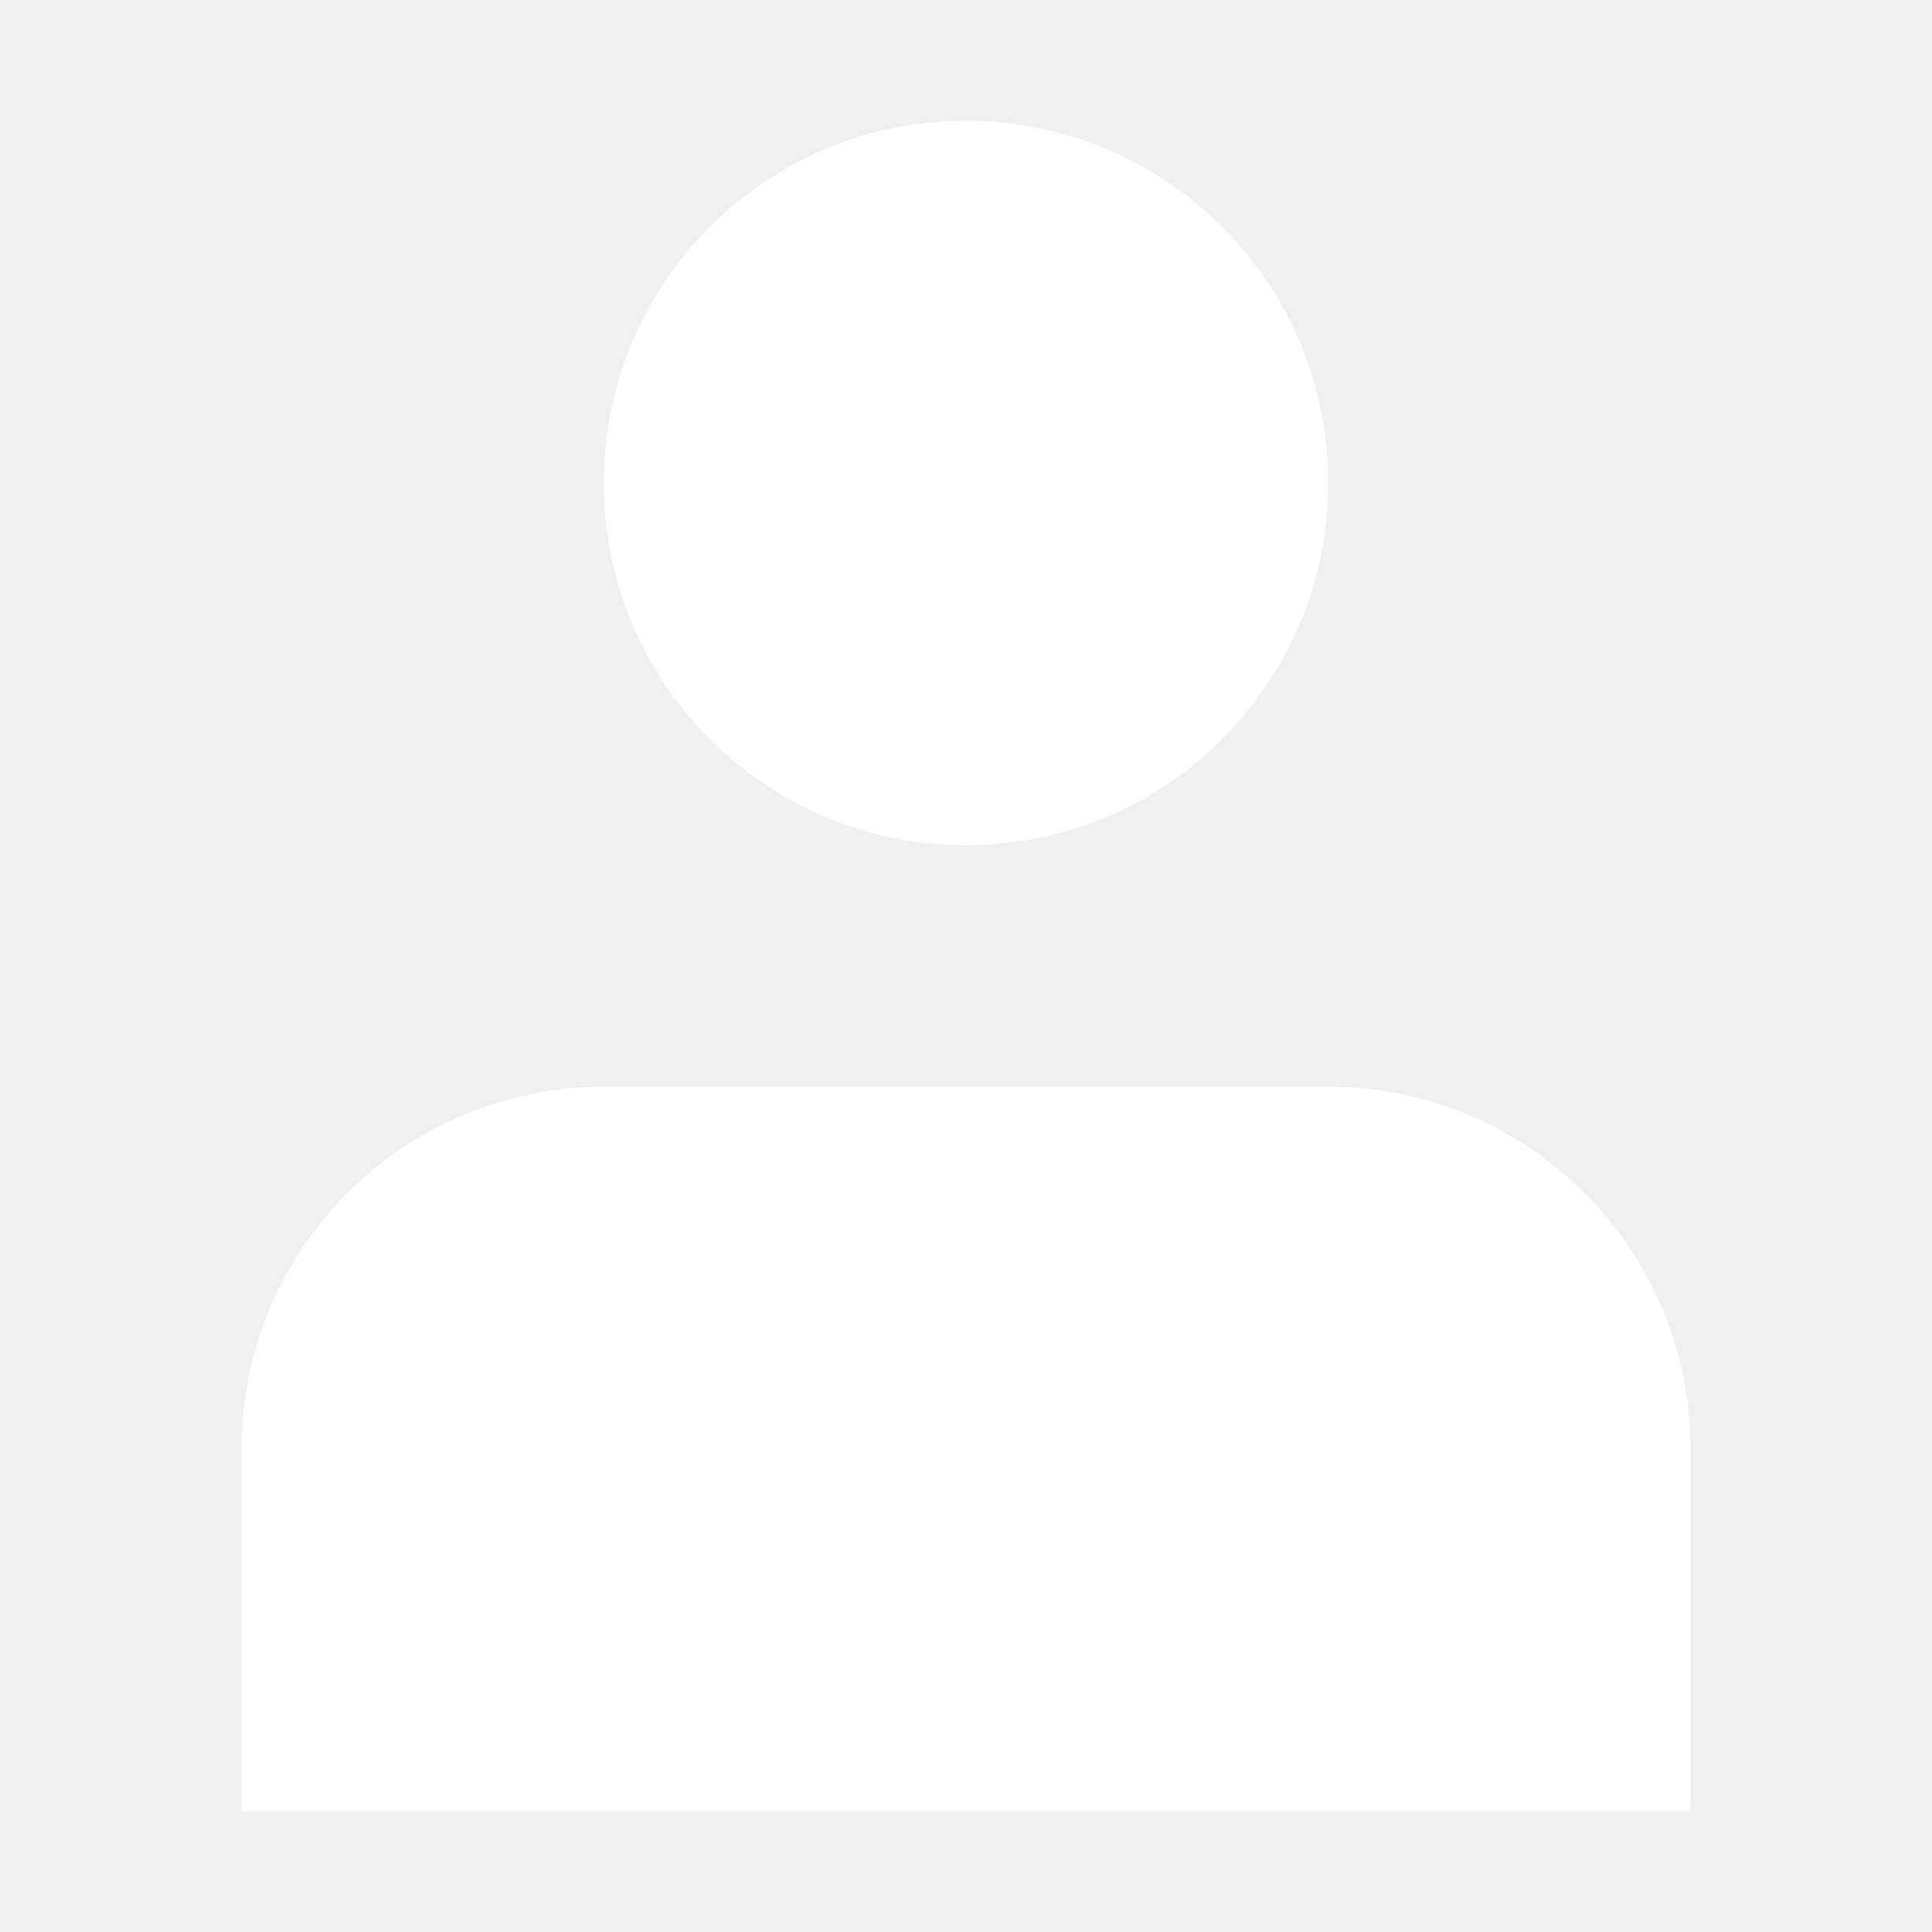
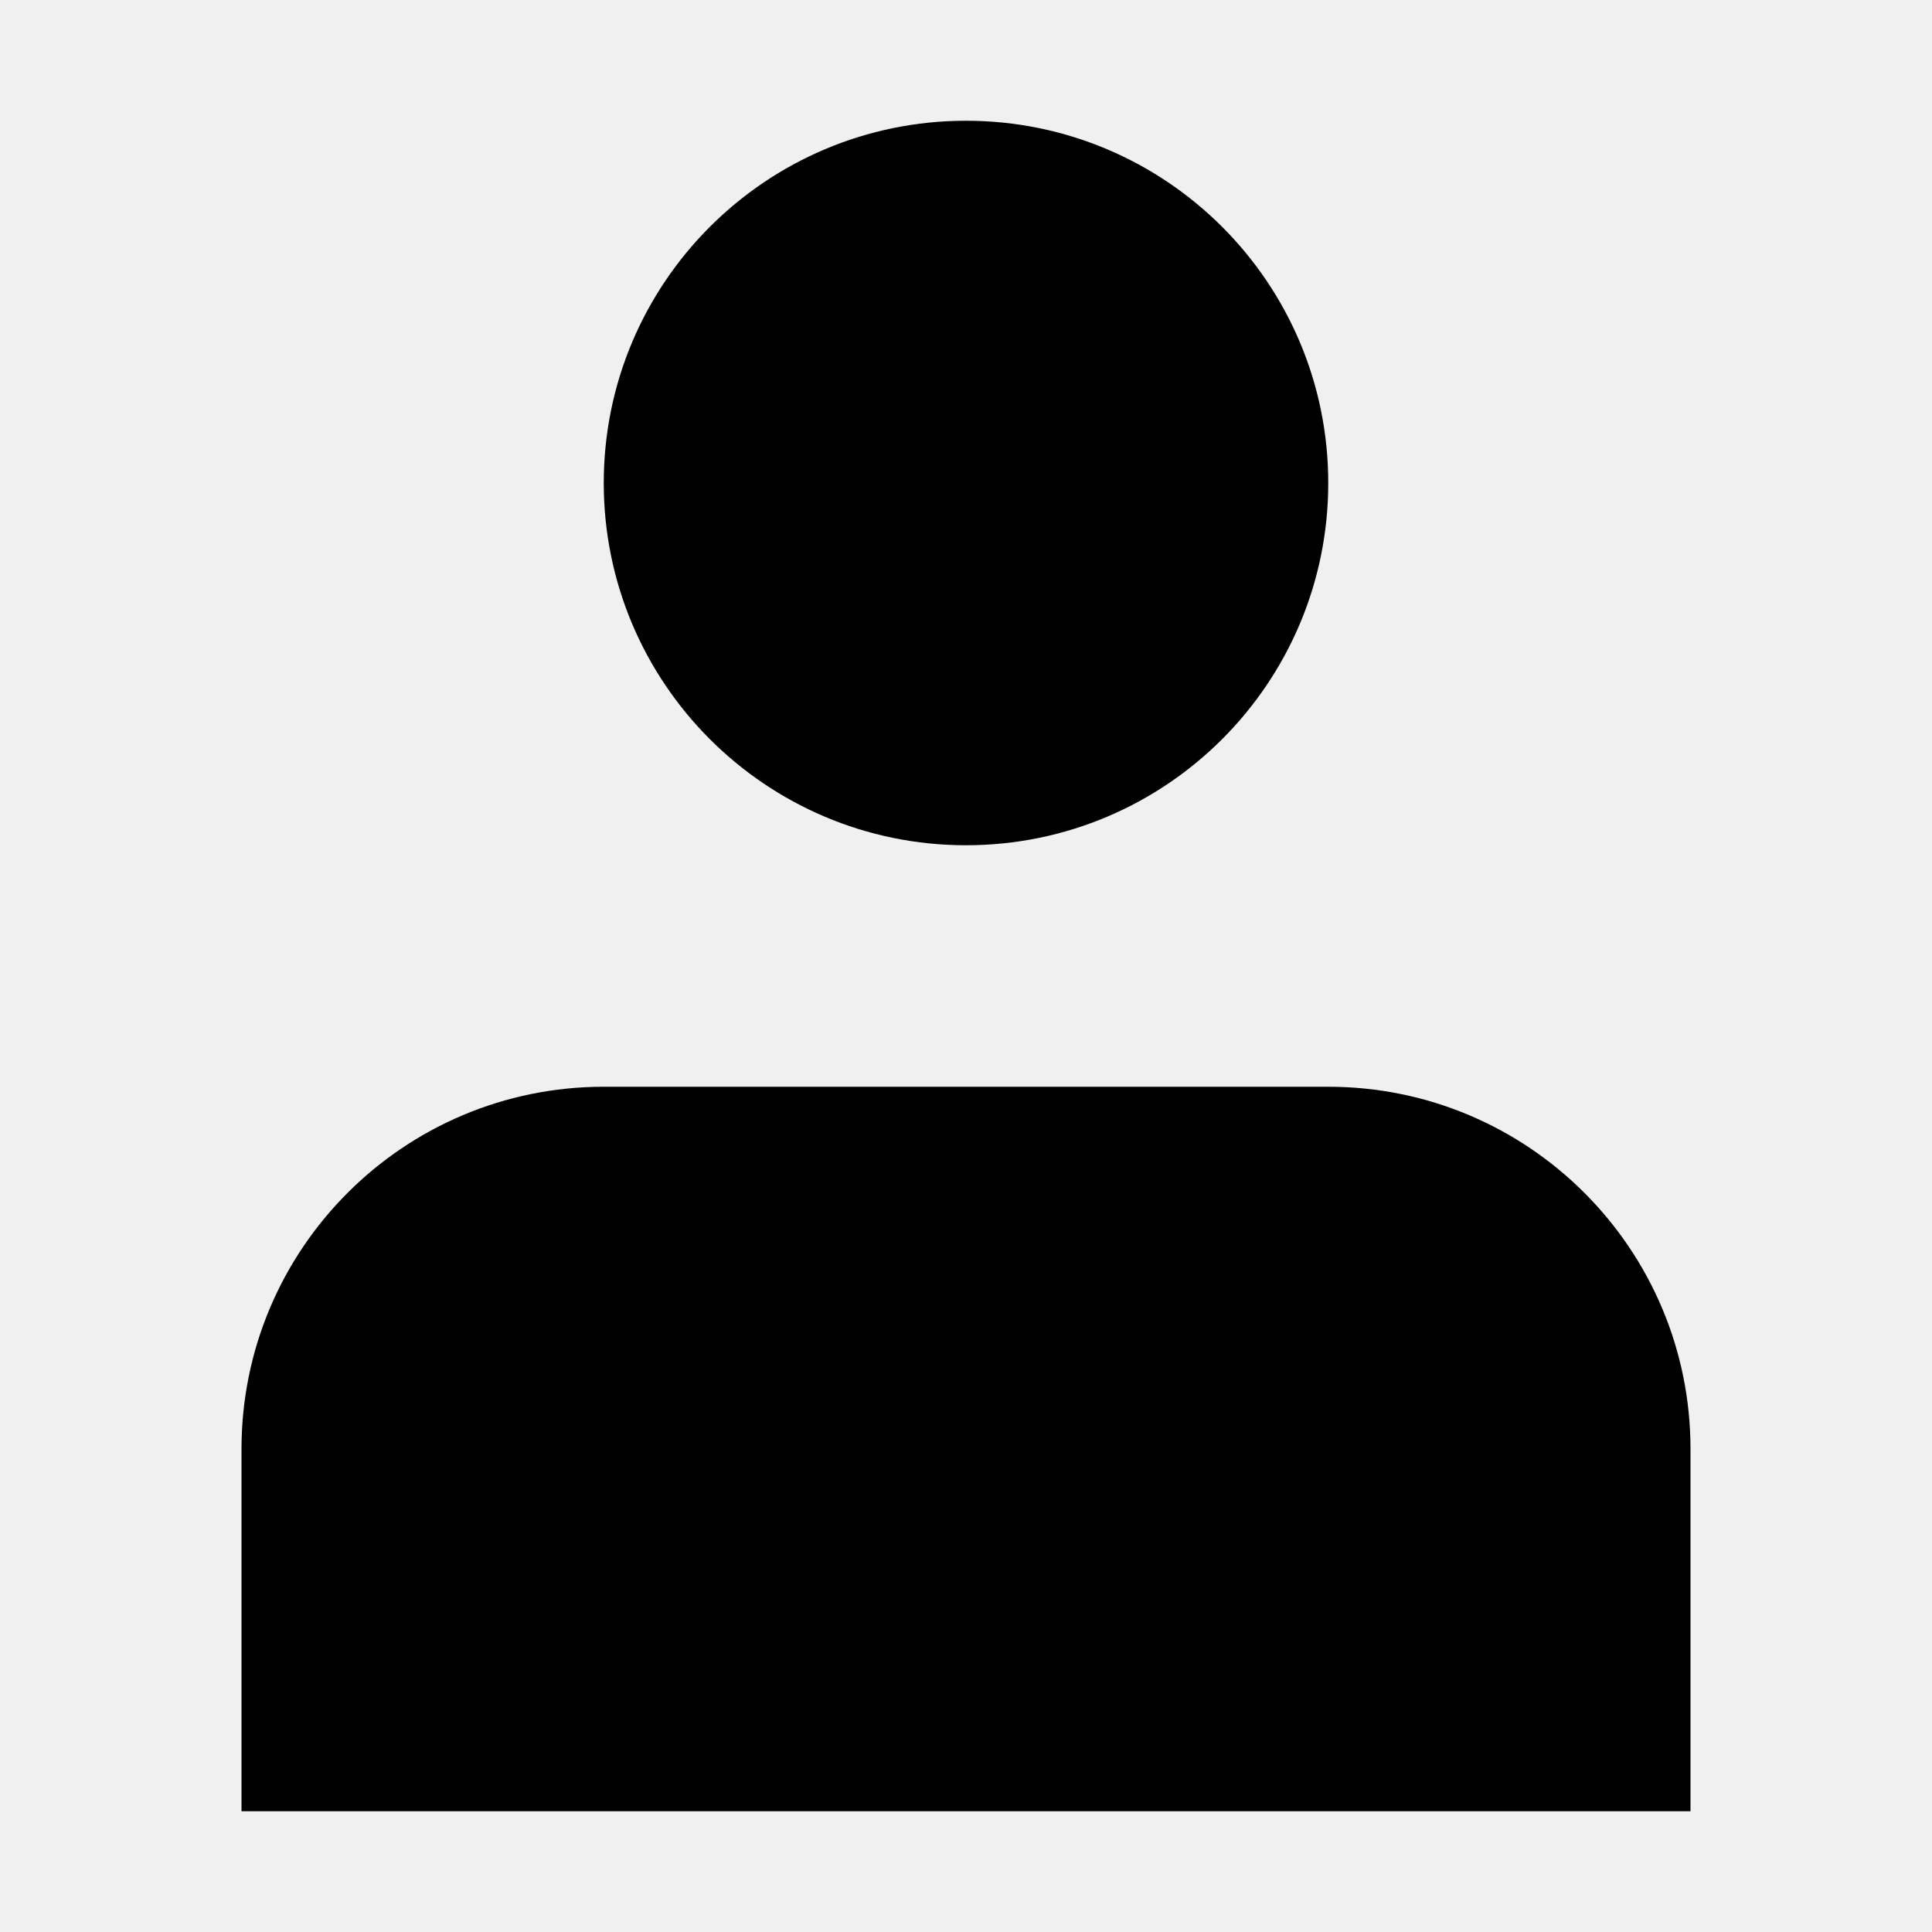
<svg xmlns="http://www.w3.org/2000/svg" width="800px" height="800px" viewBox="0 0 16 16" fill="none">
  <g id="SVGRepo_bgCarrier" stroke-width="0" />
  <g id="SVGRepo_tracerCarrier" stroke-linecap="round" stroke-linejoin="round" />
  <g id="SVGRepo_iconCarrier">
-     <path d="M8 7C9.657 7 11 5.657 11 4C11 2.343 9.657 1 8 1C6.343 1 5 2.343 5 4C5 5.657 6.343 7 8 7Z" fill="#ffffff" />
-     <path d="M14 12C14 10.343 12.657 9 11 9H5C3.343 9 2 10.343 2 12V15H14V12Z" fill="#ffffff" />
+     <path d="M8 7C9.657 7 11 5.657 11 4C11 2.343 9.657 1 8 1C6.343 1 5 2.343 5 4C5 5.657 6.343 7 8 7Z" fill="#000000" />
+     <path d="M14 12C14 10.343 12.657 9 11 9H5C3.343 9 2 10.343 2 12V15H14V12Z" fill="#000000" />
  </g>
</svg>
